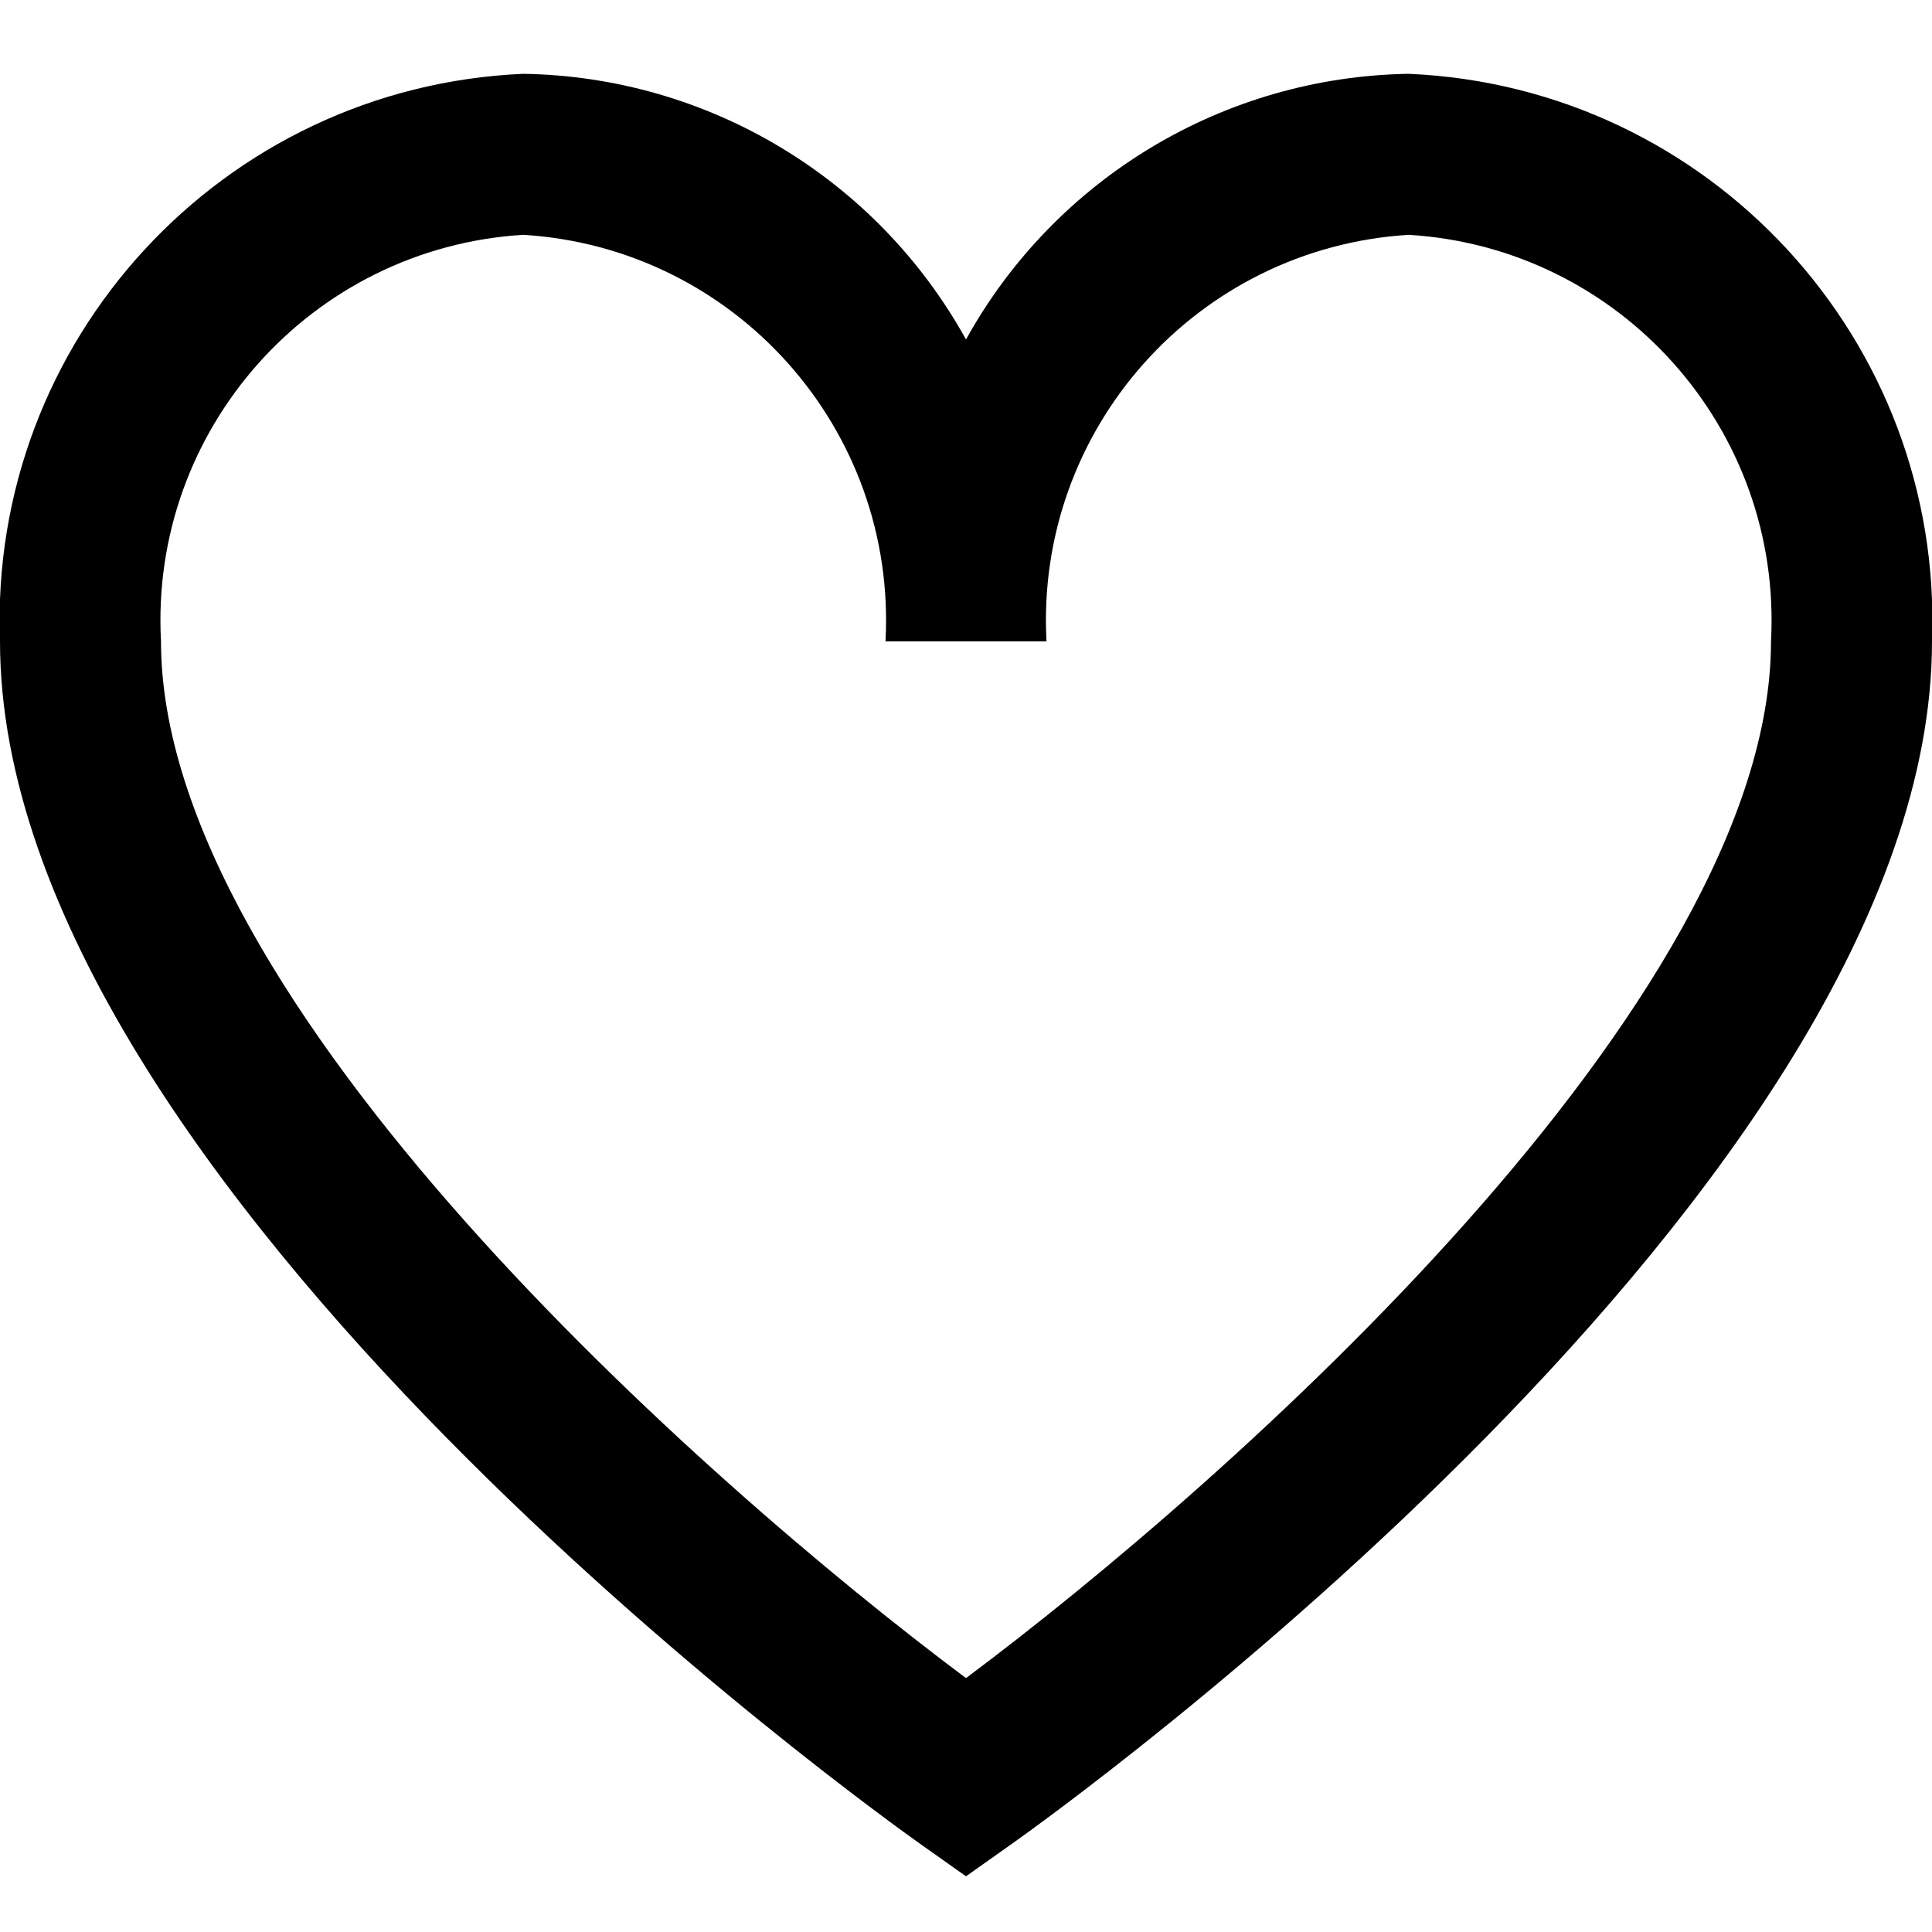
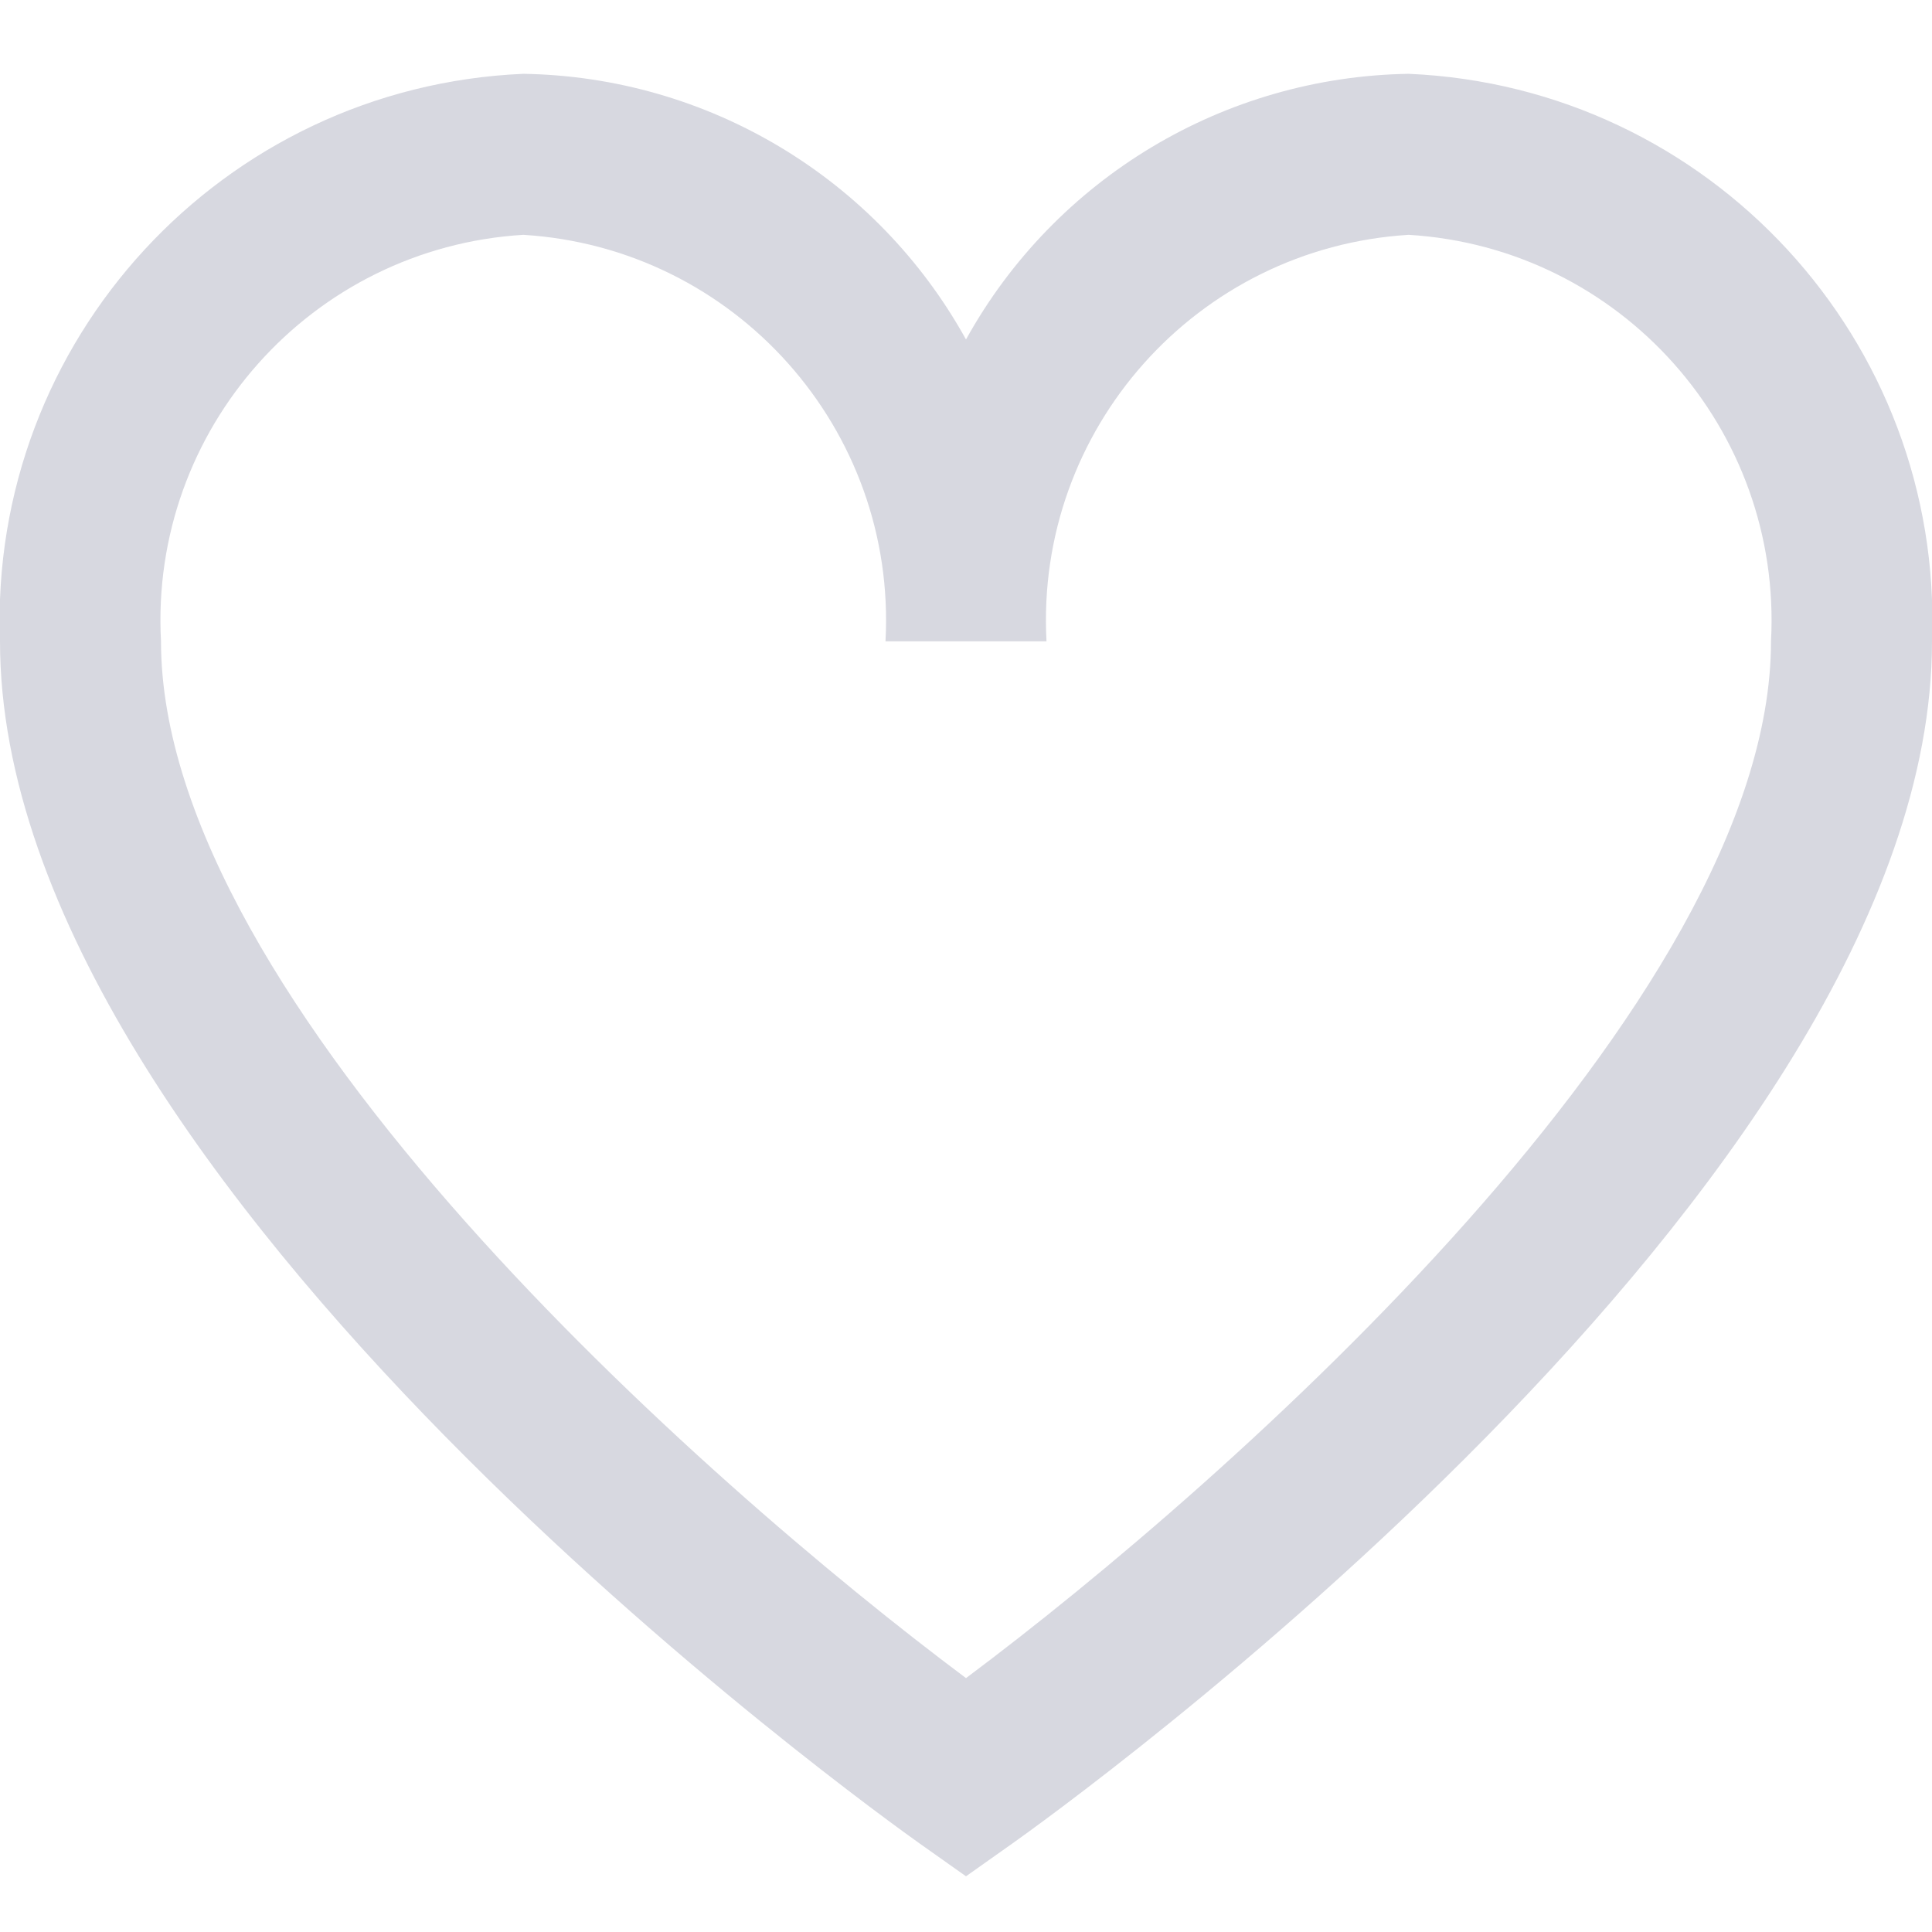
<svg xmlns="http://www.w3.org/2000/svg" viewBox="0 0 24 24" width="512" height="512">
  <g id="_01_align_center" data-name="01 align center">
-     <path d="M17.5.917a6.4,6.4,0,0,0-5.5,3.3A6.4,6.4,0,0,0,6.5.917,6.8,6.8,0,0,0,0,7.967c0,6.775,10.956,14.6,11.422,14.932l.578.409.578-.409C13.044,22.569,24,14.742,24,7.967A6.8,6.8,0,0,0,17.5.917ZM12,20.846c-3.253-2.43-10-8.4-10-12.879a4.8,4.8,0,0,1,4.5-5.05A4.8,4.8,0,0,1,11,7.967h2a4.8,4.8,0,0,1,4.5-5.05A4.8,4.8,0,0,1,22,7.967C22,12.448,15.253,18.416,12,20.846Z" />
+     <path fill="#D7D8E0" d="M17.5.917a6.4,6.4,0,0,0-5.5,3.3A6.4,6.4,0,0,0,6.5.917,6.8,6.8,0,0,0,0,7.967c0,6.775,10.956,14.6,11.422,14.932l.578.409.578-.409C13.044,22.569,24,14.742,24,7.967A6.8,6.8,0,0,0,17.5.917ZM12,20.846c-3.253-2.43-10-8.4-10-12.879a4.8,4.8,0,0,1,4.5-5.05A4.8,4.8,0,0,1,11,7.967h2a4.8,4.8,0,0,1,4.5-5.05A4.8,4.8,0,0,1,22,7.967C22,12.448,15.253,18.416,12,20.846Z" />
  </g>
</svg>
